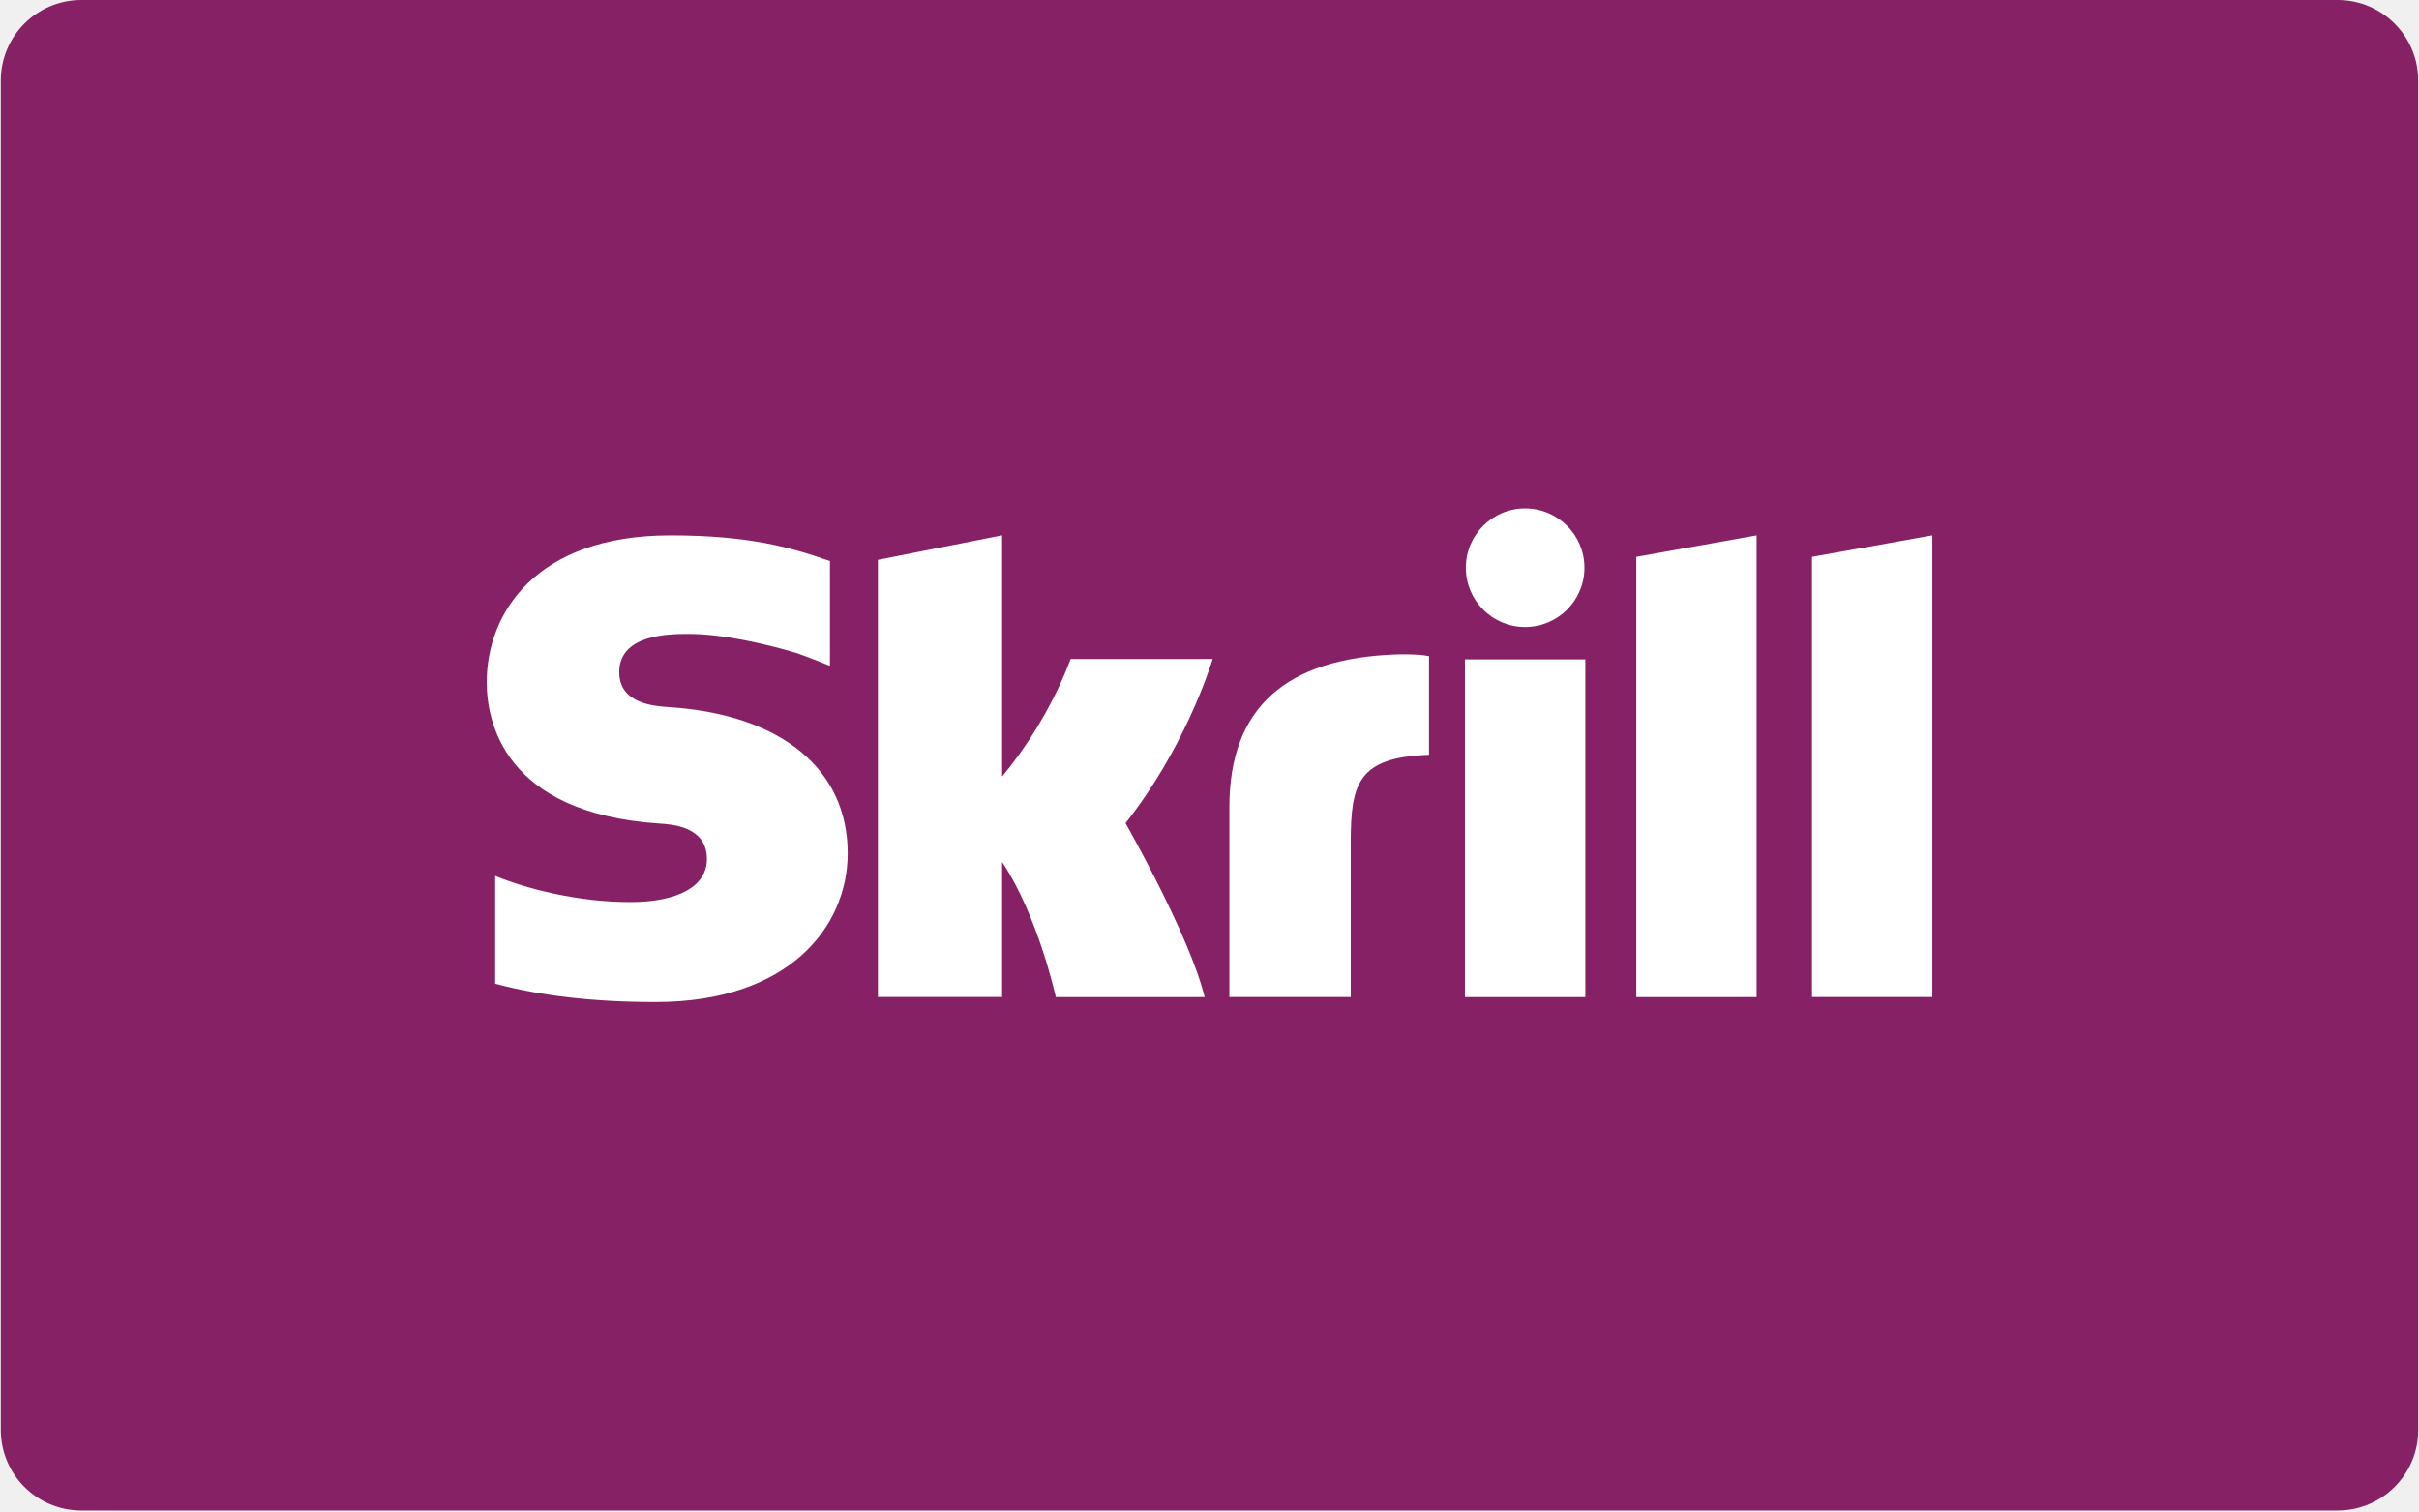
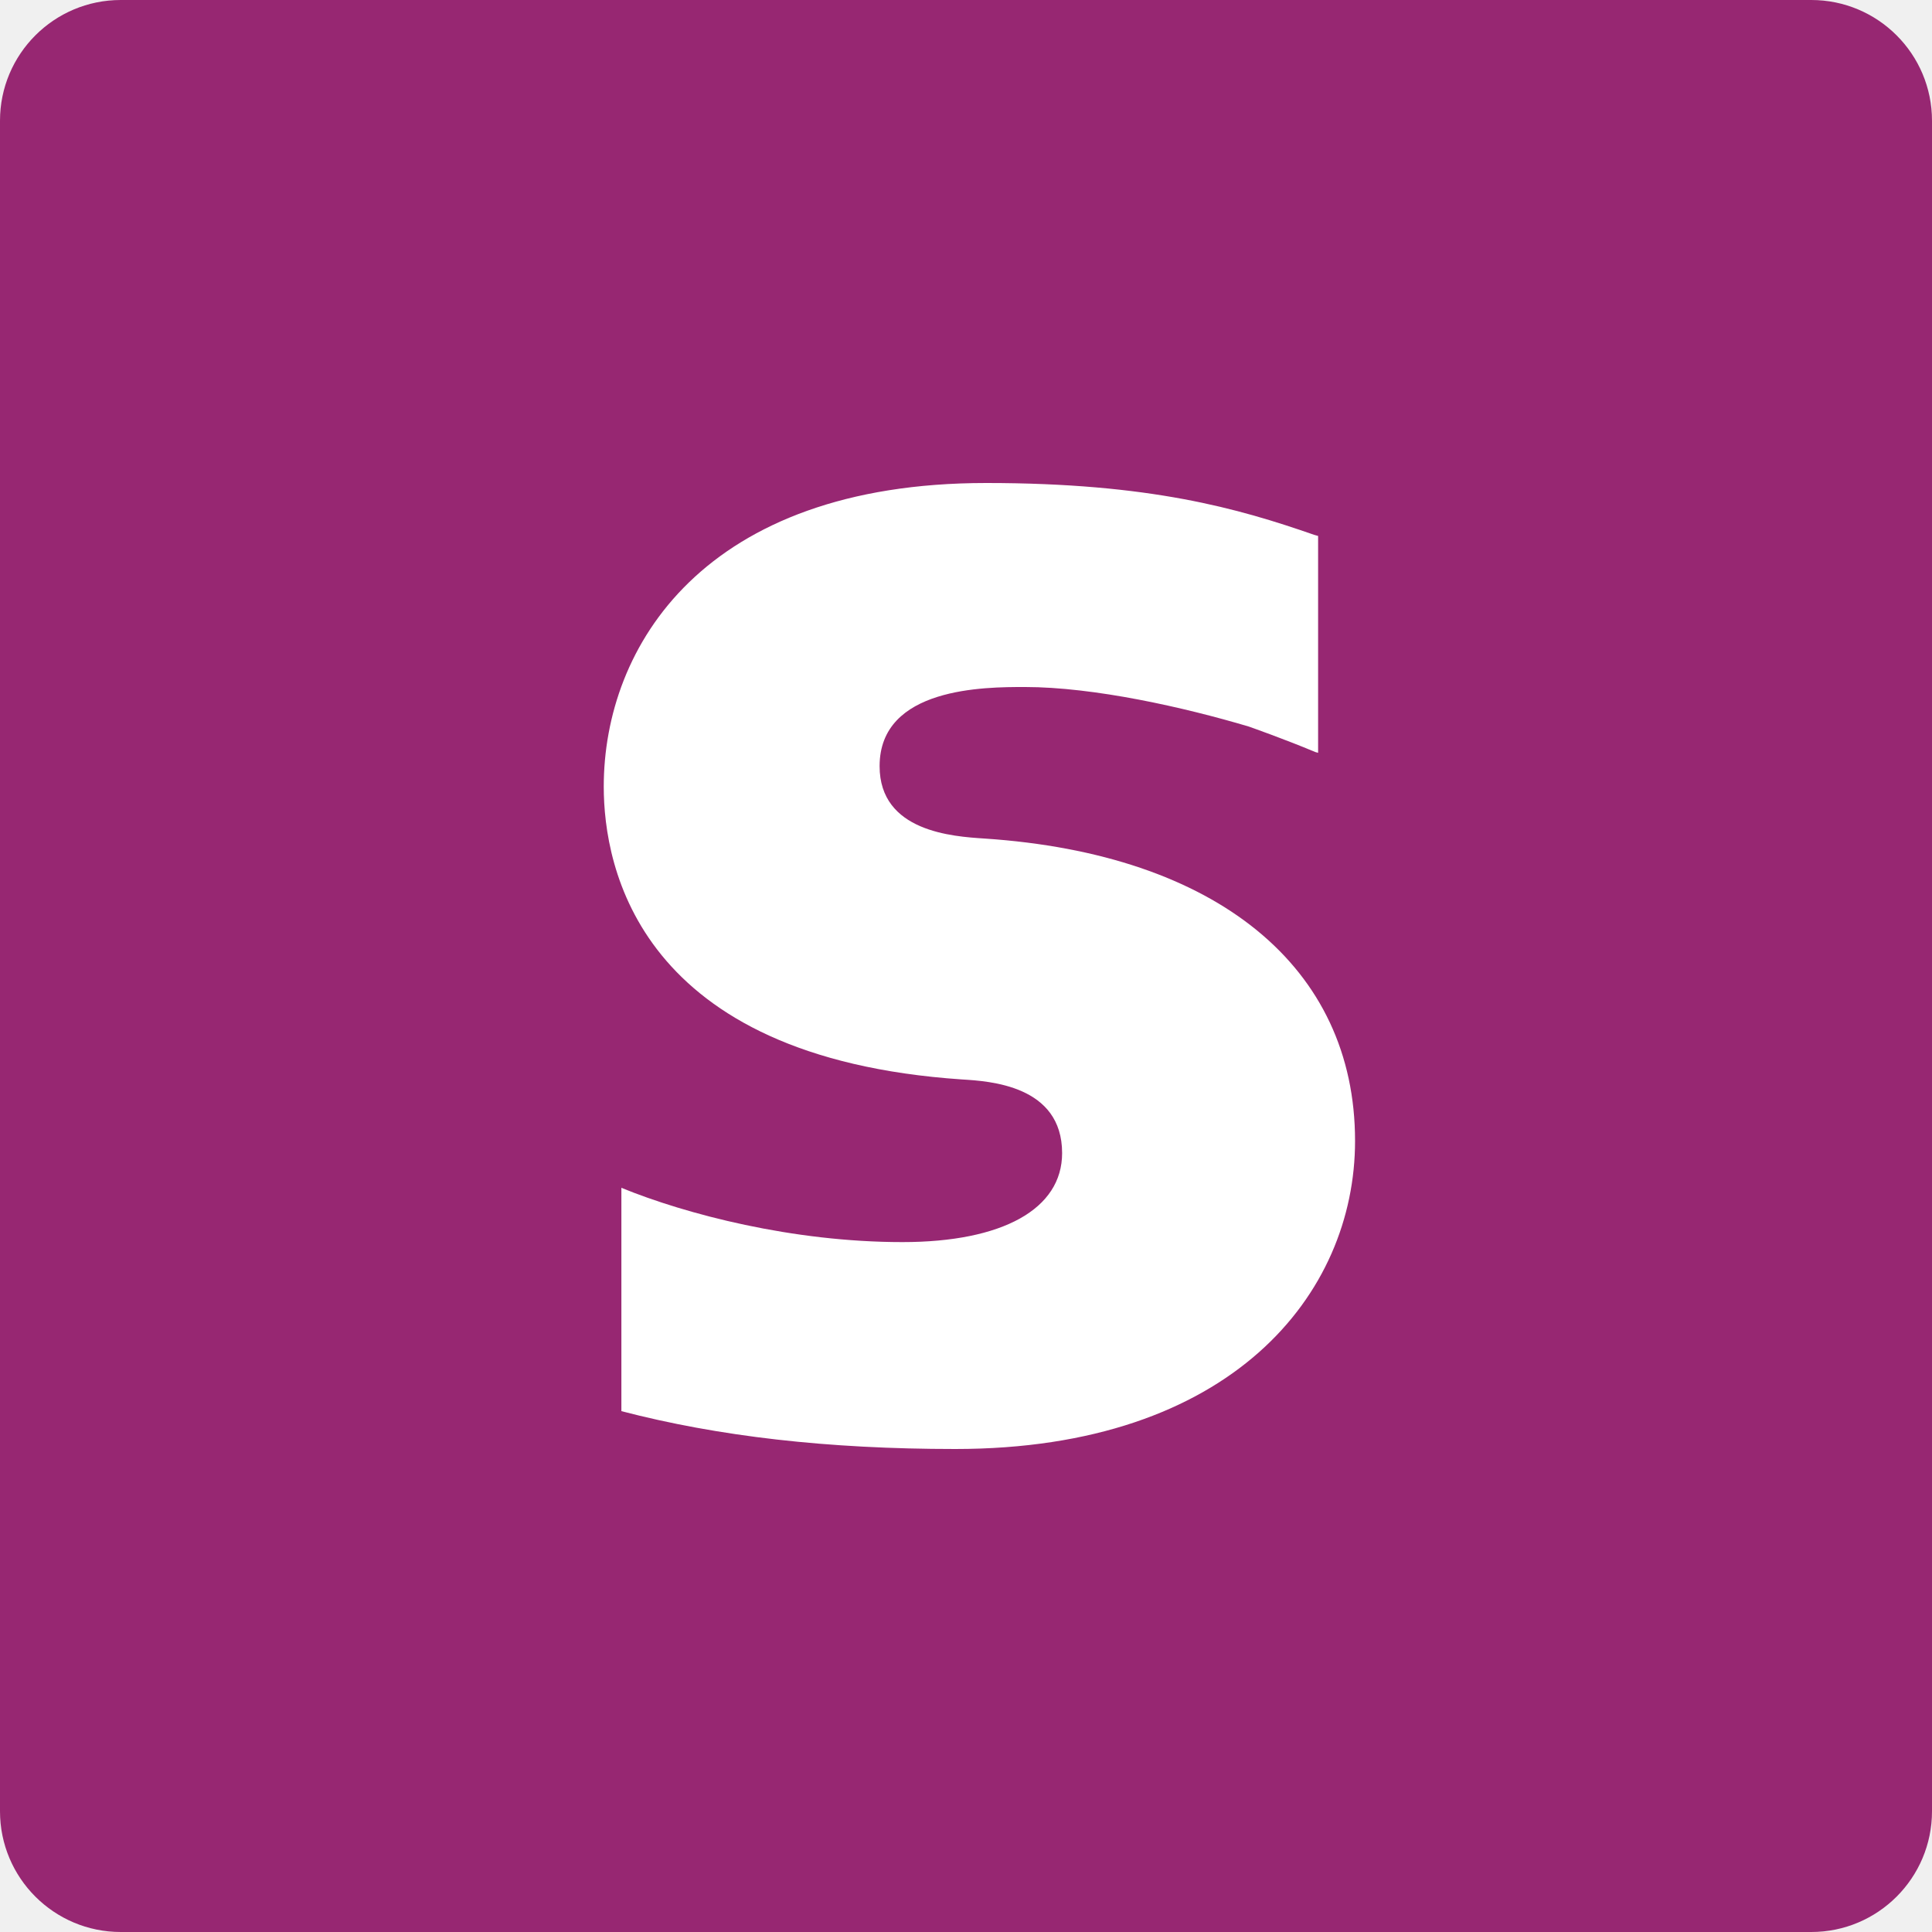
- <svg xmlns="http://www.w3.org/2000/svg" version="1.1" id="Layer_1" x="0px" y="0px" width="64px" height="40px" viewBox="0 0 64 40" enable-background="new 0 0 64 40" xml:space="preserve">
-   <g>
-     <path fill="#E73530" d="M2.318,48.76" />
-     <path fill="#862165" d="M63.979,37.84c0,1.179-0.954,2.133-2.132,2.133H2.153c-1.178,0-2.132-0.954-2.132-2.133V2.131   C0.021,0.953,0.976,0,2.153,0h59.693c1.178,0,2.132,0.953,2.132,2.131V37.84z" />
-     <g>
-       <path fill="#FFFFFF" d="M43.292,14.737l3.183-0.569v12.218h-3.183V14.737z M47.94,14.737v11.648h3.184V14.168L47.94,14.737z     M38.758,26.386h3.186v-8.937h-3.186V26.386z M17.716,18.714c-0.401-0.026-1.333-0.087-1.333-0.926    c0-1.012,1.34-1.012,1.844-1.012c0.886,0,2.031,0.261,2.849,0.506c0,0,0.455,0.161,0.845,0.325l0.037,0.011v-0.037v-2.735    l-0.05-0.015c-0.967-0.338-2.089-0.663-4.17-0.663c-3.59,0-4.861,2.09-4.861,3.882c0,1.032,0.442,3.463,4.552,3.743    c0.349,0.021,1.274,0.075,1.274,0.941c0,0.717-0.757,1.138-2.031,1.138c-1.395,0-2.749-0.355-3.571-0.693v2.854    c1.231,0.324,2.618,0.484,4.246,0.484c3.509,0,5.081-1.978,5.081-3.938C22.427,20.355,20.668,18.911,17.716,18.714z     M36.964,17.318c-2.943,0.095-4.438,1.415-4.438,4.04v5.027h3.211v-4.1c0-1.571,0.206-2.245,2.071-2.31v-2.611    C37.494,17.298,36.964,17.318,36.964,17.318z M28.326,17.439c-0.07,0.179-0.579,1.618-1.813,3.111v-6.383l-3.286,0.649v11.568    h3.286V22.81c0.951,1.429,1.421,3.576,1.421,3.576h3.937c-0.39-1.618-2.093-4.602-2.093-4.602    c1.528-1.938,2.199-4.003,2.307-4.345H28.326z M40.35,16.593c0.867,0,1.57-0.702,1.57-1.569s-0.703-1.57-1.57-1.57    c-0.865,0-1.568,0.703-1.568,1.57S39.484,16.593,40.35,16.593z" />
+ <svg xmlns="http://www.w3.org/2000/svg" width="32px" height="32px" viewBox="0 0 32 32" version="1.1">
+   <defs />
+   <g id="Page-1" stroke="none" stroke-width="1" fill="none" fill-rule="evenodd">
+     <g id="skrill">
+       <rect id="Rectangle-6-Copy-2" fill="#972772" x="0" y="0" width="32" height="32" rx="2" />
+       <path d="M16.308,13.889 C15.783,13.855 14.569,13.777 14.569,12.69 C14.569,11.379 16.317,11.379 16.973,11.379 C18.125,11.379 19.618,11.717 20.684,12.034 C20.684,12.034 21.279,12.243 21.785,12.456 L21.832,12.469 L21.832,12.421 L21.832,8.877 L21.768,8.859 C20.509,8.421 19.046,8 16.334,8 C11.657,8 10,10.709 10,13.029 C10,14.367 10.576,17.516 15.933,17.879 C16.387,17.907 17.592,17.976 17.592,19.099 C17.592,20.026 16.605,20.573 14.946,20.573 C13.128,20.573 11.364,20.112 10.292,19.674 L10.292,23.373 C11.896,23.791 13.704,24 15.823,24 C20.396,24 22.444,21.437 22.444,18.897 C22.444,16.017 20.153,14.145 16.308,13.889 L16.308,13.889 Z" id="Path-Copy" fill="#FFFFFF" />
    </g>
  </g>
</svg>
